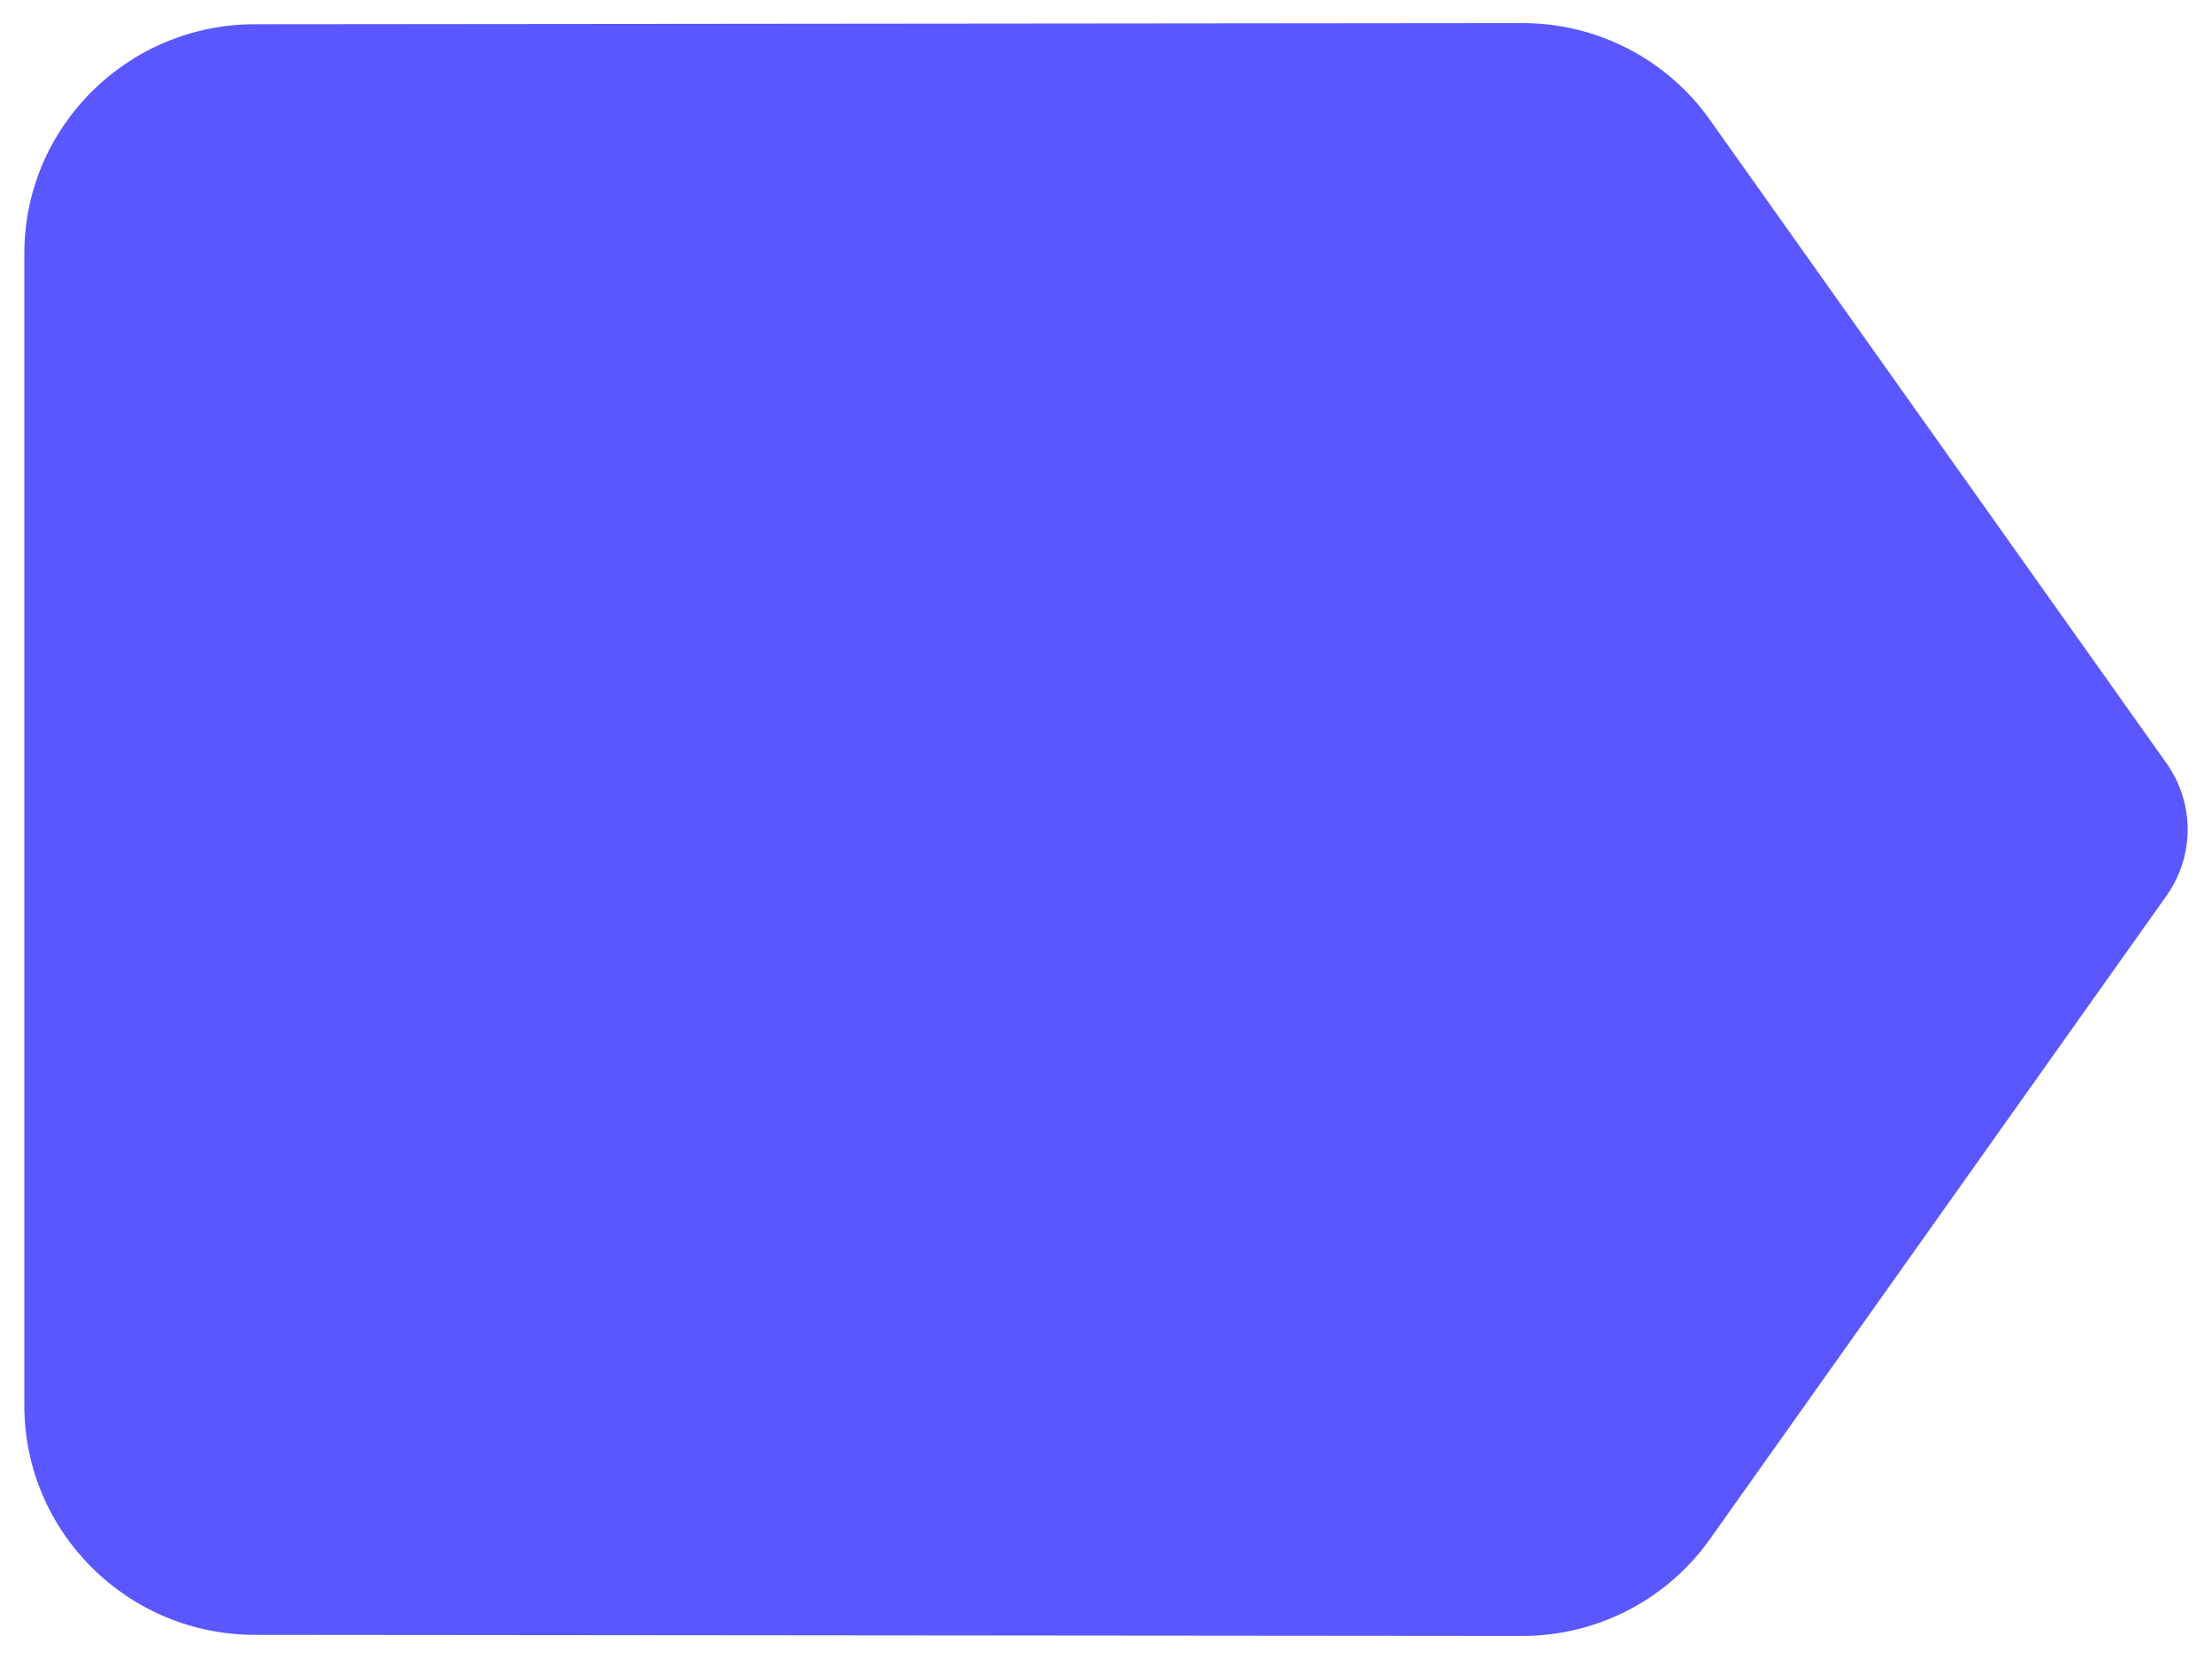
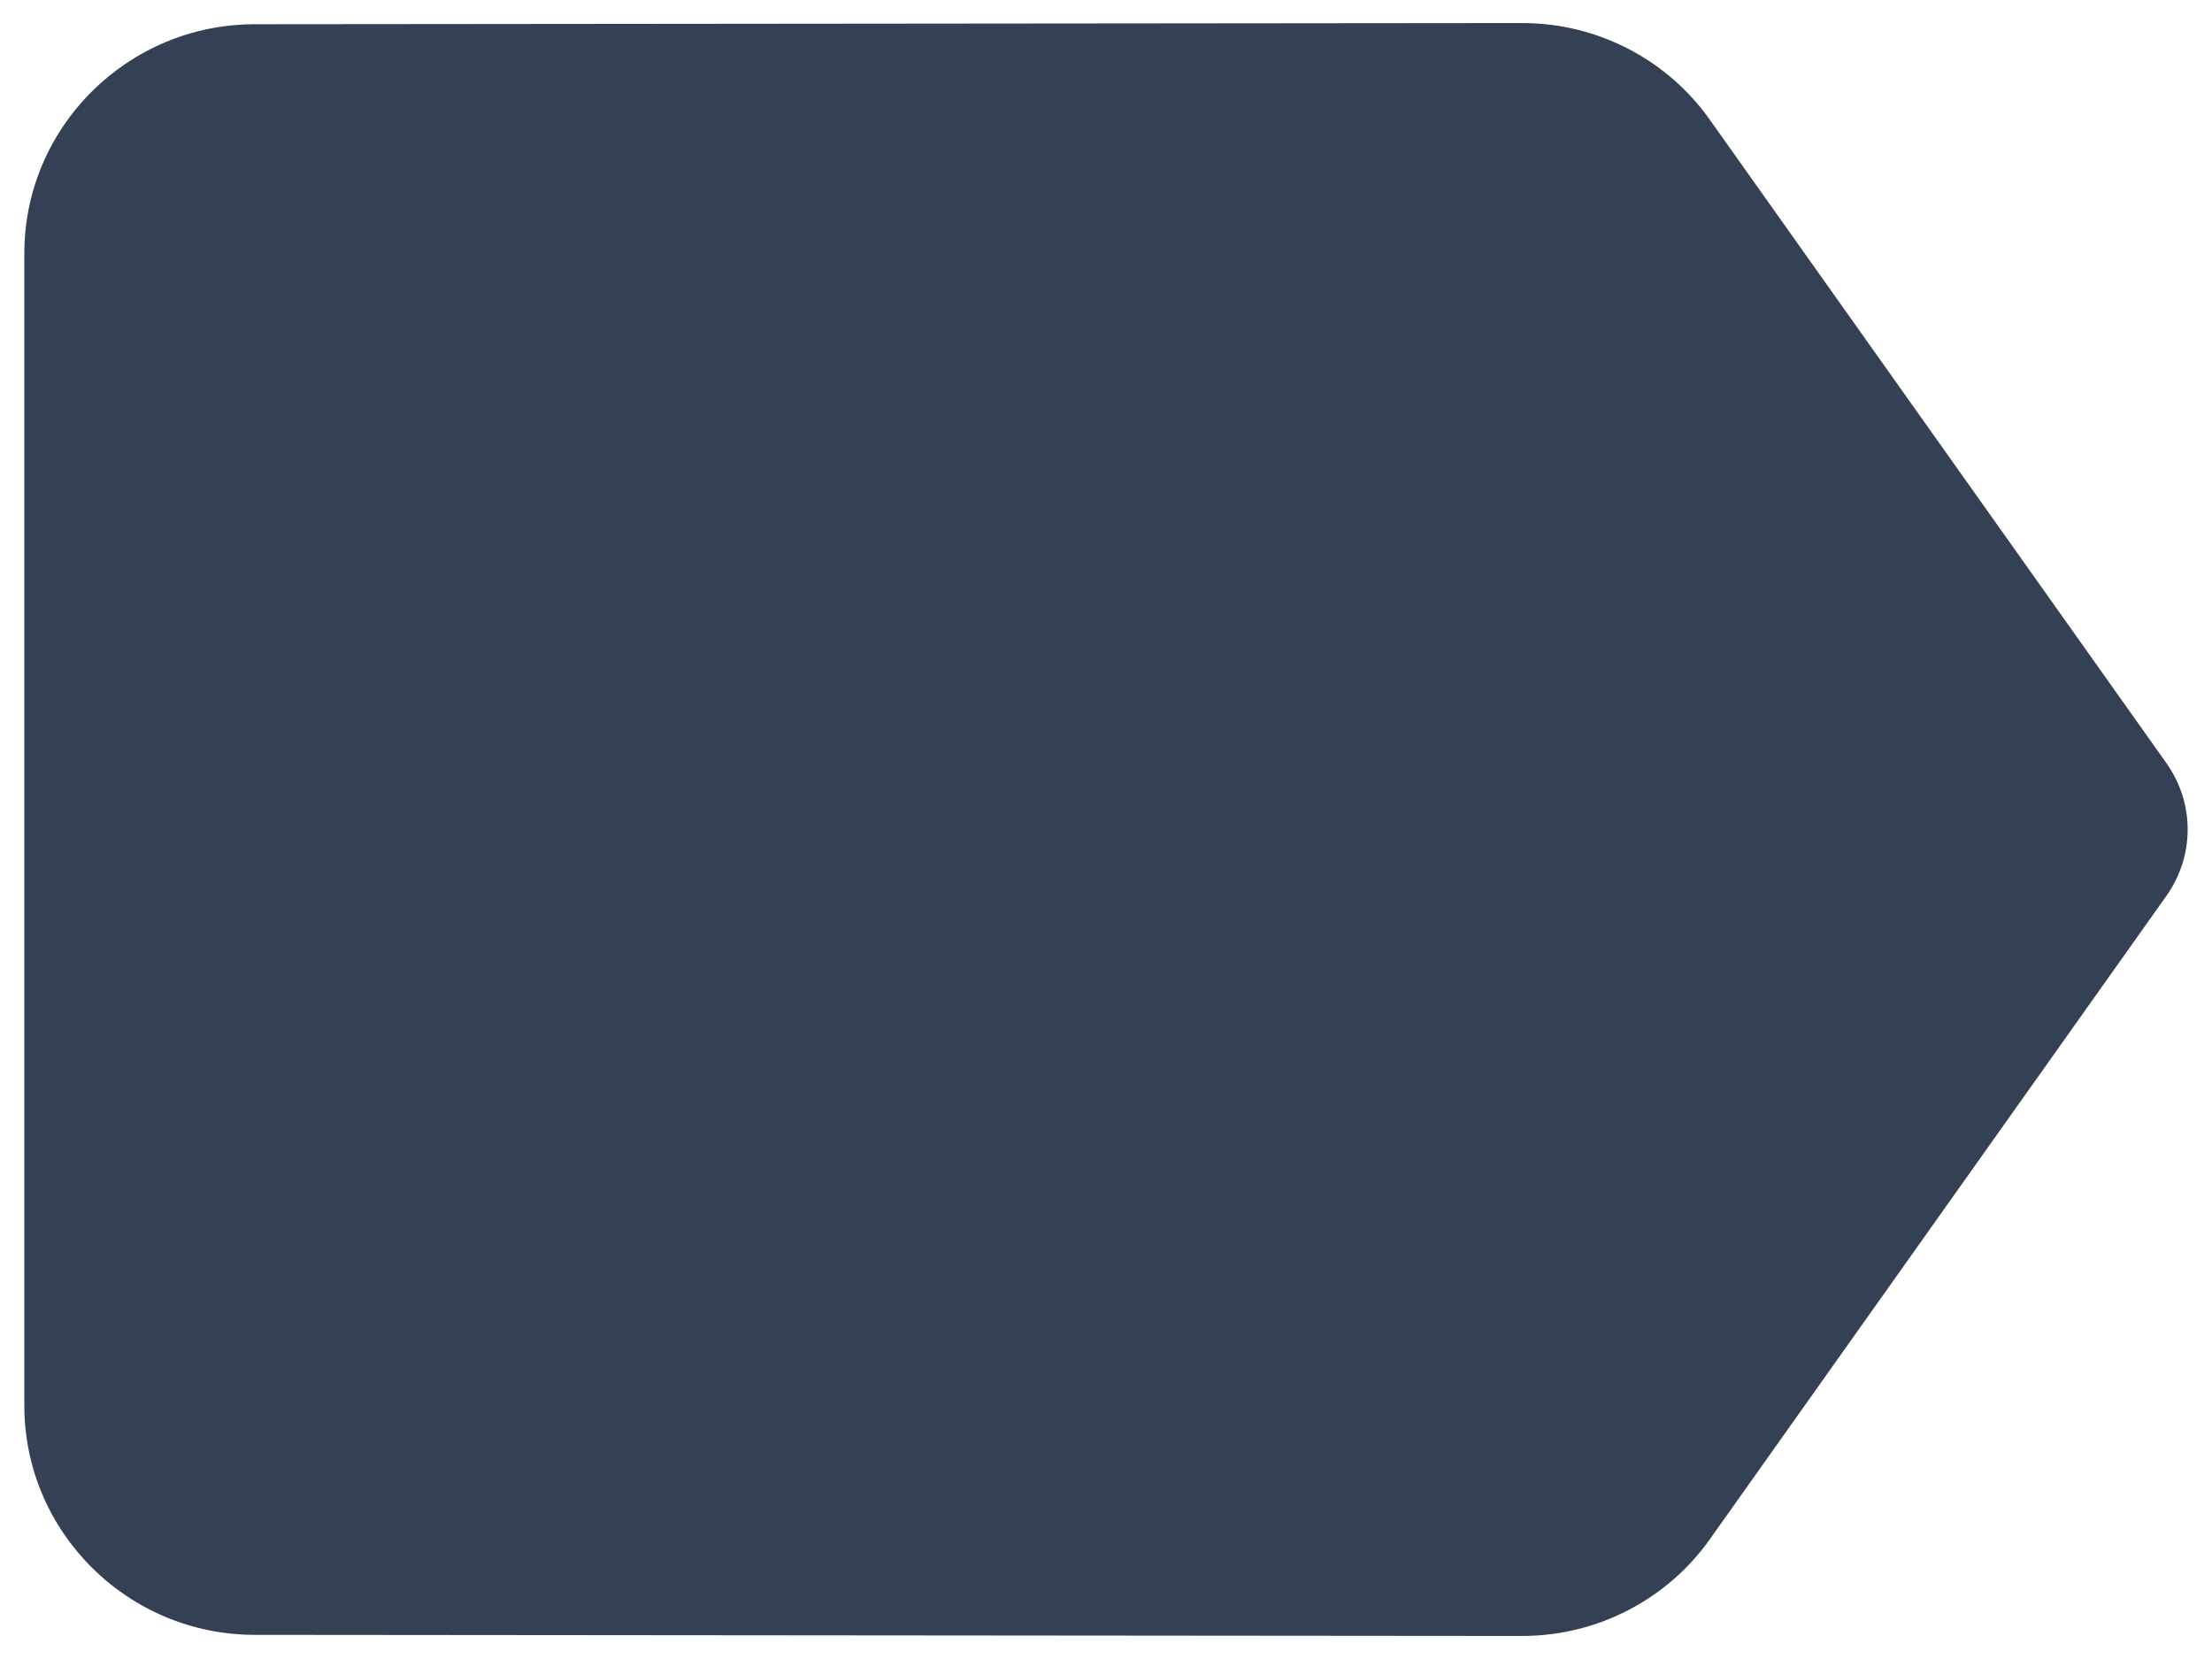
<svg xmlns="http://www.w3.org/2000/svg" width="24" height="18" viewBox="0 0 24 18" fill="none">
-   <path d="M18.552 1.3C18.102 0.662 17.352 0.25 16.514 0.25L2.764 0.263C1.389 0.263 0.264 1.375 0.264 2.75V15.25C0.264 16.625 1.389 17.738 2.764 17.738L16.514 17.75C17.352 17.75 18.102 17.337 18.552 16.7L23.502 9.725C23.814 9.287 23.814 8.713 23.502 8.275L18.552 1.3Z" fill="#5A57FF" />
+   <path d="M18.552 1.3C18.102 0.662 17.352 0.25 16.514 0.25L2.764 0.263C1.389 0.263 0.264 1.375 0.264 2.75V15.25C0.264 16.625 1.389 17.738 2.764 17.738L16.514 17.75C17.352 17.75 18.102 17.337 18.552 16.7L23.502 9.725C23.814 9.287 23.814 8.713 23.502 8.275L18.552 1.3Z" fill="#344054" />
</svg>
